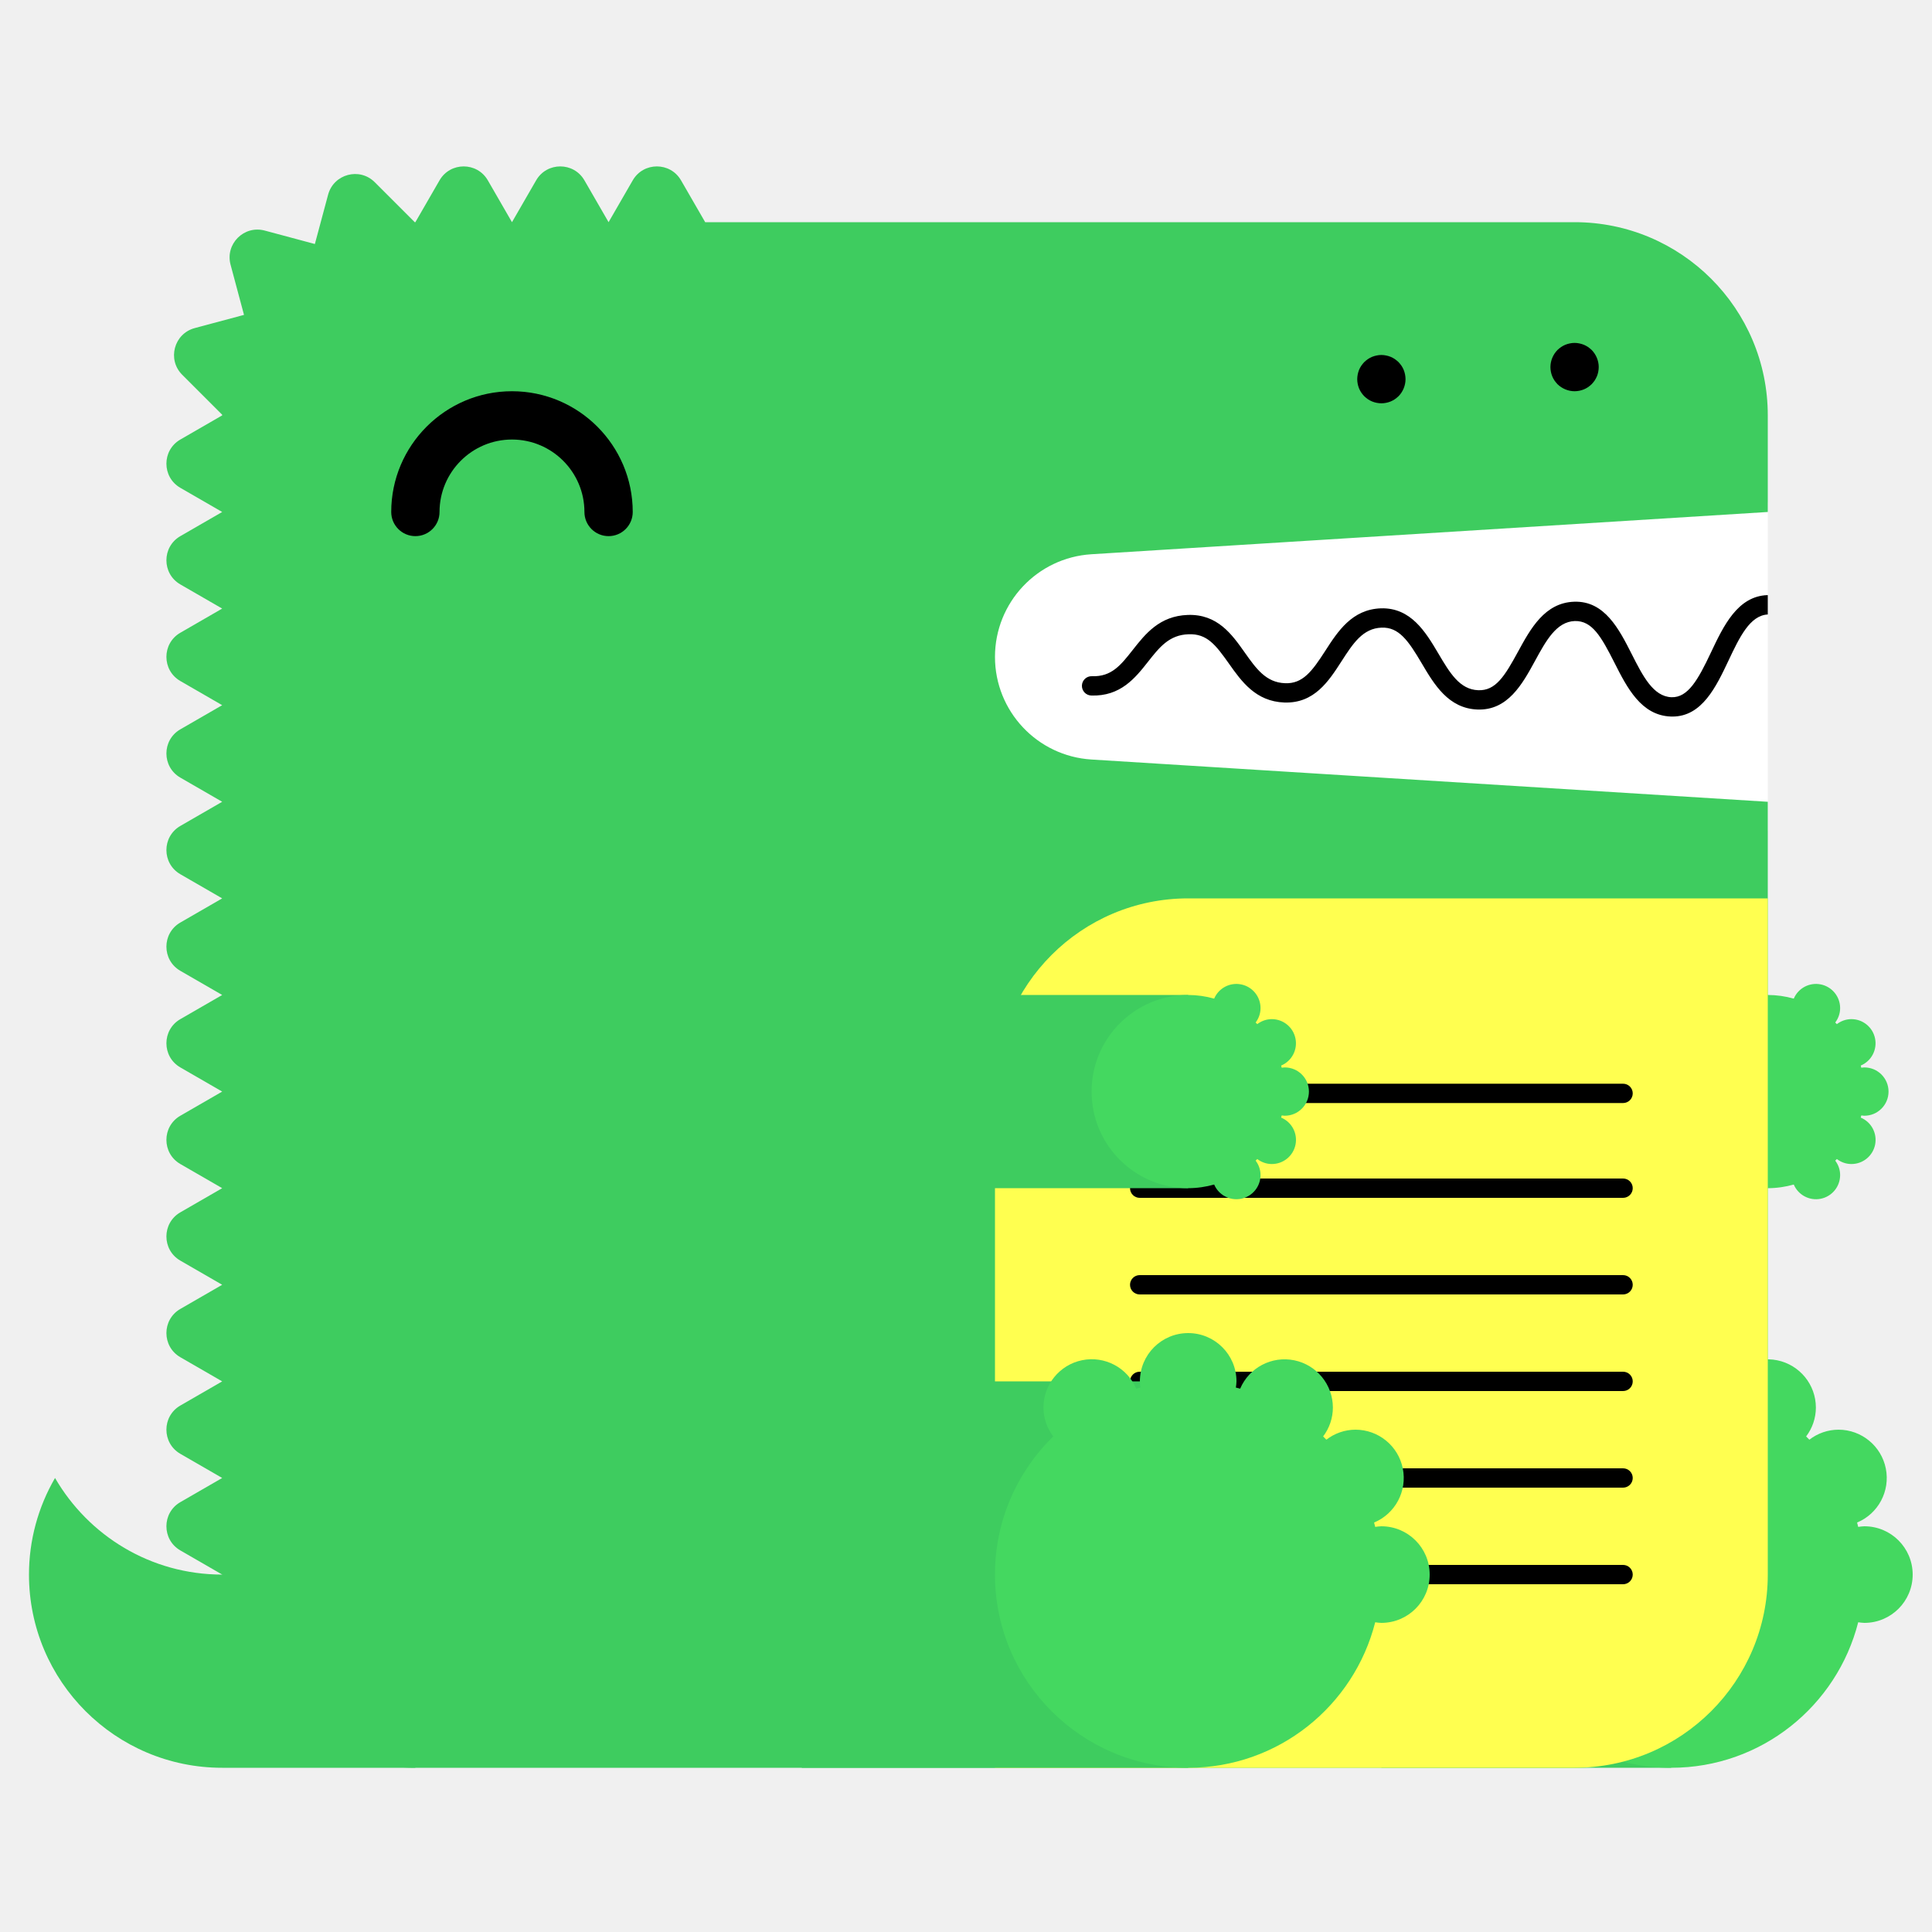
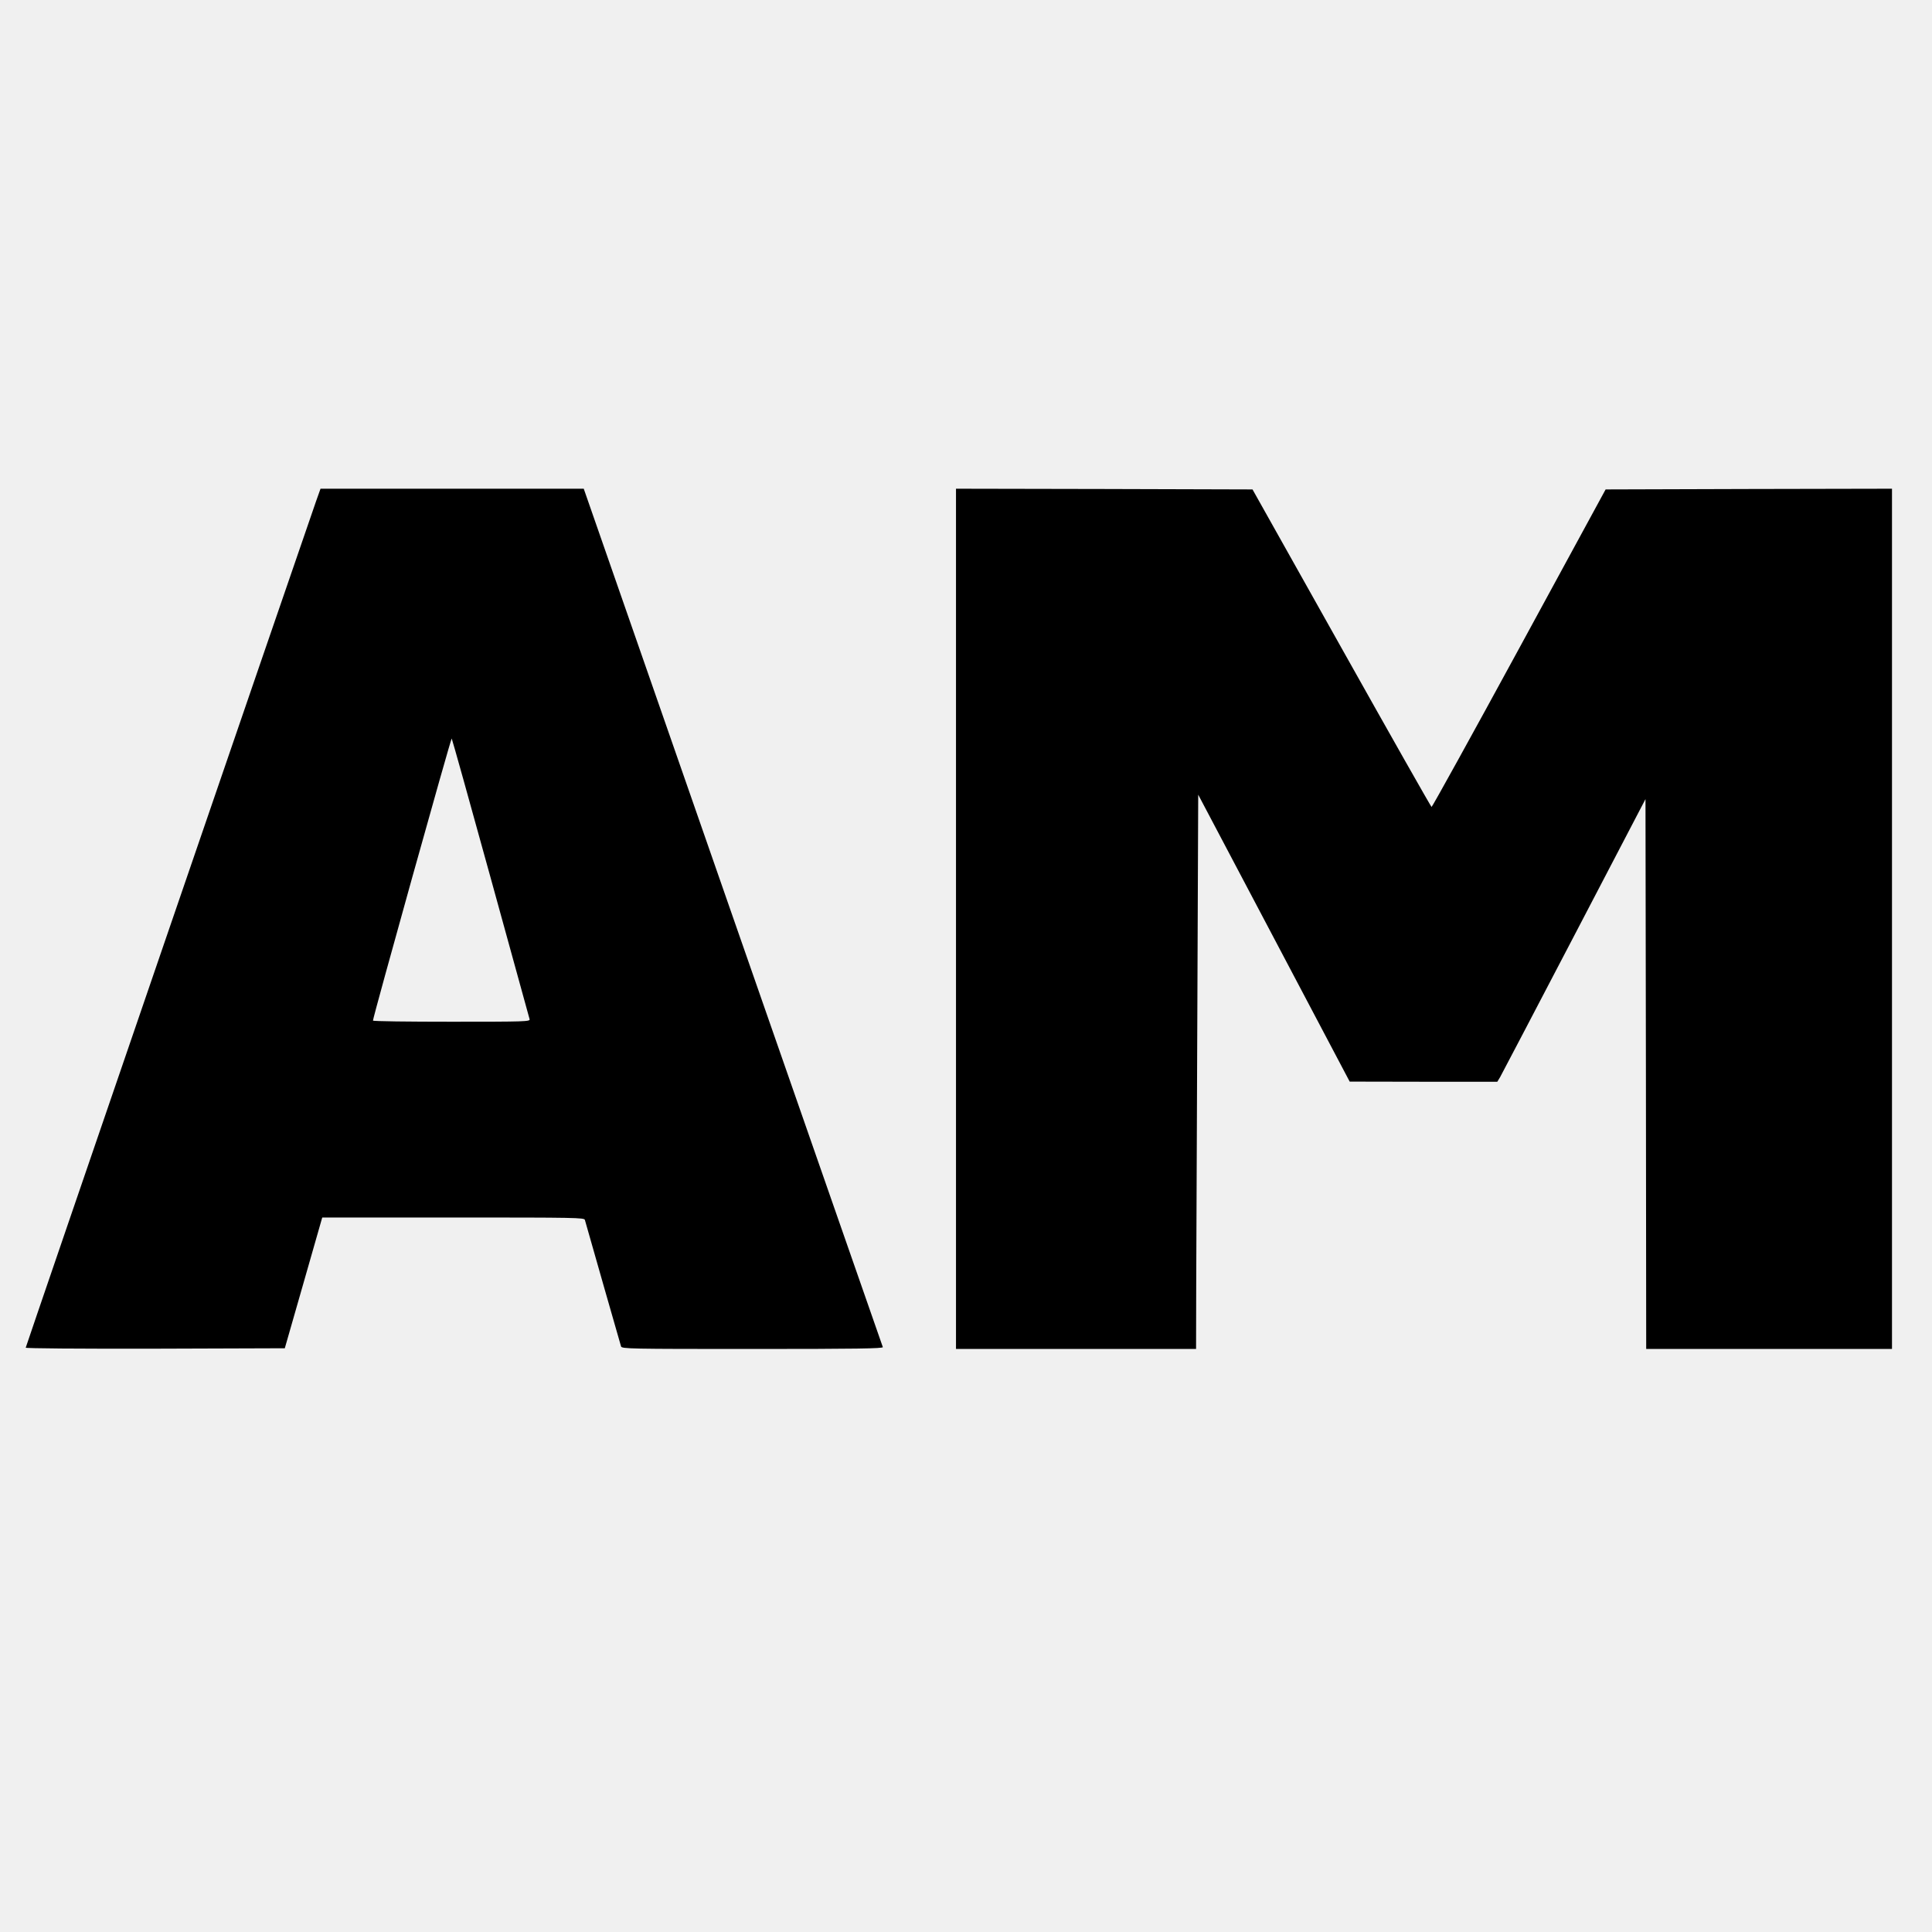
- <svg xmlns="http://www.w3.org/2000/svg" width="200" height="200" viewBox="0 0 200 200">
-   <g fill="none" fill-rule="evenodd">
-     <path fill="#FFF" d="M99 52h84v34H99z" />
-     <path d="M23 163c-7.398 0-13.843-4.027-17.303-10A19.886 19.886 0 0 0 3 163c0 11.046 8.954 20 20 20h20v-20H23z" fill="#3ECC5F" />
-     <path d="M112.98 57.376L183 53V43c0-11.046-8.954-20-20-20H73l-2.5-4.33c-1.112-1.925-3.889-1.925-5 0L63 23l-2.5-4.33c-1.111-1.925-3.889-1.925-5 0L53 23l-2.5-4.33c-1.111-1.925-3.889-1.925-5 0L43 23c-.022 0-.042.003-.065.003l-4.142-4.141c-1.57-1.571-4.252-.853-4.828 1.294l-1.369 5.104-5.192-1.392c-2.148-.575-4.111 1.389-3.535 3.536l1.39 5.193-5.102 1.367c-2.148.576-2.867 3.259-1.296 4.83l4.142 4.142c0 .021-.003.042-.003.064l-4.33 2.5c-1.925 1.111-1.925 3.889 0 5L23 53l-4.33 2.5c-1.925 1.111-1.925 3.889 0 5L23 63l-4.33 2.5c-1.925 1.111-1.925 3.889 0 5L23 73l-4.33 2.5c-1.925 1.111-1.925 3.889 0 5L23 83l-4.33 2.5c-1.925 1.111-1.925 3.889 0 5L23 93l-4.33 2.5c-1.925 1.111-1.925 3.889 0 5L23 103l-4.33 2.5c-1.925 1.111-1.925 3.889 0 5L23 113l-4.33 2.5c-1.925 1.111-1.925 3.889 0 5L23 123l-4.33 2.5c-1.925 1.111-1.925 3.889 0 5L23 133l-4.33 2.5c-1.925 1.111-1.925 3.889 0 5L23 143l-4.33 2.5c-1.925 1.111-1.925 3.889 0 5L23 153l-4.33 2.5c-1.925 1.111-1.925 3.889 0 5L23 163c0 11.046 8.954 20 20 20h120c11.046 0 20-8.954 20-20V83l-70.02-4.376A10.645 10.645 0 0 1 103 68c0-5.621 4.37-10.273 9.98-10.624" fill="#3ECC5F" />
-     <path fill="#3ECC5F" d="M143 183h30v-40h-30z" />
-     <path d="M193 158c-.219 0-.428.037-.639.064-.038-.15-.074-.301-.116-.451A5 5 0 0 0 190.32 148a4.96 4.96 0 0 0-3.016 1.036 26.531 26.531 0 0 0-.335-.336 4.955 4.955 0 0 0 1.011-2.987 5 5 0 0 0-9.599-1.959c-.148-.042-.297-.077-.445-.115.027-.211.064-.42.064-.639a5 5 0 0 0-5-5 5 5 0 0 0-5 5c0 .219.037.428.064.639-.148.038-.297.073-.445.115a4.998 4.998 0 0 0-9.599 1.959c0 1.125.384 2.151 1.011 2.987-3.717 3.632-6.031 8.693-6.031 14.3 0 11.046 8.954 20 20 20 9.339 0 17.16-6.41 19.361-15.064.211.027.42.064.639.064a5 5 0 0 0 5-5 5 5 0 0 0-5-5" fill="#44D860" />
-     <path fill="#3ECC5F" d="M153 123h30v-20h-30z" />
-     <path d="M193 115.5a2.5 2.5 0 1 0 0-5c-.109 0-.214.019-.319.032-.02-.075-.037-.15-.058-.225a2.501 2.501 0 0 0-.963-4.807c-.569 0-1.088.197-1.508.518a6.653 6.653 0 0 0-.168-.168c.314-.417.506-.931.506-1.494a2.5 2.5 0 0 0-4.8-.979A9.987 9.987 0 0 0 183 103c-5.522 0-10 4.478-10 10s4.478 10 10 10c.934 0 1.833-.138 2.69-.377a2.5 2.5 0 0 0 4.8-.979c0-.563-.192-1.077-.506-1.494.057-.055.113-.111.168-.168.42.321.939.518 1.508.518a2.5 2.5 0 0 0 .963-4.807c.021-.074.038-.15.058-.225.105.013.21.032.319.032" fill="#44D860" />
-     <path d="M63 55.5a2.5 2.5 0 0 1-2.5-2.5c0-4.136-3.364-7.5-7.5-7.5s-7.5 3.364-7.5 7.5a2.5 2.5 0 1 1-5 0c0-6.893 5.607-12.5 12.5-12.5S65.5 46.107 65.5 53a2.5 2.5 0 0 1-2.5 2.5" fill="#000" />
-     <path d="M103 183h60c11.046 0 20-8.954 20-20V93h-60c-11.046 0-20 8.954-20 20v70z" fill="#FFFF50" />
-     <path d="M168.02 124h-50.04a1 1 0 1 1 0-2h50.04a1 1 0 1 1 0 2m0 20h-50.04a1 1 0 1 1 0-2h50.04a1 1 0 1 1 0 2m0 20h-50.04a1 1 0 1 1 0-2h50.04a1 1 0 1 1 0 2m0-49.814h-50.04a1 1 0 1 1 0-2h50.04a1 1 0 1 1 0 2m0 19.814h-50.04a1 1 0 1 1 0-2h50.04a1 1 0 1 1 0 2m0 20h-50.04a1 1 0 1 1 0-2h50.04a1 1 0 1 1 0 2M183 61.611c-.012 0-.022-.006-.034-.005-3.09.105-4.552 3.196-5.842 5.923-1.346 2.85-2.387 4.703-4.093 4.647-1.889-.068-2.969-2.202-4.113-4.46-1.314-2.594-2.814-5.536-5.963-5.426-3.046.104-4.513 2.794-5.807 5.167-1.377 2.528-2.314 4.065-4.121 3.994-1.927-.07-2.951-1.805-4.136-3.813-1.321-2.236-2.848-4.75-5.936-4.664-2.994.103-4.465 2.385-5.763 4.4-1.373 2.13-2.335 3.428-4.165 3.351-1.973-.07-2.992-1.51-4.171-3.177-1.324-1.873-2.816-3.993-5.895-3.89-2.928.1-4.399 1.97-5.696 3.618-1.232 1.564-2.194 2.802-4.229 2.724a1 1 0 0 0-.072 2c3.017.101 4.545-1.8 5.872-3.487 1.177-1.496 2.193-2.787 4.193-2.855 1.926-.082 2.829 1.115 4.195 3.045 1.297 1.834 2.769 3.914 5.731 4.021 3.103.104 4.596-2.215 5.918-4.267 1.182-1.834 2.202-3.417 4.15-3.484 1.793-.067 2.769 1.35 4.145 3.681 1.297 2.197 2.766 4.686 5.787 4.796 3.125.108 4.634-2.62 5.949-5.035 1.139-2.088 2.214-4.06 4.119-4.126 1.793-.042 2.728 1.595 4.111 4.33 1.292 2.553 2.757 5.445 5.825 5.556l.169.003c3.064 0 4.518-3.075 5.805-5.794 1.139-2.41 2.217-4.68 4.067-4.773v-2z" fill="#000" />
-     <path fill="#3ECC5F" d="M83 183h40v-40H83z" />
-     <path d="M143 158c-.219 0-.428.037-.639.064-.038-.15-.074-.301-.116-.451A5 5 0 0 0 140.32 148a4.96 4.96 0 0 0-3.016 1.036 26.531 26.531 0 0 0-.335-.336 4.955 4.955 0 0 0 1.011-2.987 5 5 0 0 0-9.599-1.959c-.148-.042-.297-.077-.445-.115.027-.211.064-.42.064-.639a5 5 0 0 0-5-5 5 5 0 0 0-5 5c0 .219.037.428.064.639-.148.038-.297.073-.445.115a4.998 4.998 0 0 0-9.599 1.959c0 1.125.384 2.151 1.011 2.987-3.717 3.632-6.031 8.693-6.031 14.3 0 11.046 8.954 20 20 20 9.339 0 17.16-6.41 19.361-15.064.211.027.42.064.639.064a5 5 0 0 0 5-5 5 5 0 0 0-5-5" fill="#44D860" />
-     <path fill="#3ECC5F" d="M83 123h40v-20H83z" />
-     <path d="M133 115.5a2.5 2.5 0 1 0 0-5c-.109 0-.214.019-.319.032-.02-.075-.037-.15-.058-.225a2.501 2.501 0 0 0-.963-4.807c-.569 0-1.088.197-1.508.518a6.653 6.653 0 0 0-.168-.168c.314-.417.506-.931.506-1.494a2.5 2.5 0 0 0-4.8-.979A9.987 9.987 0 0 0 123 103c-5.522 0-10 4.478-10 10s4.478 10 10 10c.934 0 1.833-.138 2.69-.377a2.5 2.5 0 0 0 4.8-.979c0-.563-.192-1.077-.506-1.494.057-.055.113-.111.168-.168.42.321.939.518 1.508.518a2.5 2.5 0 0 0 .963-4.807c.021-.074.038-.15.058-.225.105.013.21.032.319.032" fill="#44D860" />
-     <path d="M143 41.75c-.16 0-.33-.02-.49-.05a2.52 2.52 0 0 1-.47-.14c-.15-.06-.29-.14-.431-.23-.13-.09-.259-.2-.38-.31-.109-.12-.219-.24-.309-.38s-.17-.28-.231-.43a2.619 2.619 0 0 1-.189-.96c0-.16.02-.33.05-.49.03-.16.08-.31.139-.47.061-.15.141-.29.231-.43.09-.13.2-.26.309-.38.121-.11.25-.22.38-.31.141-.09.281-.17.431-.23.149-.06.31-.11.47-.14.32-.07.65-.07.98 0 .159.03.32.08.47.14.149.06.29.14.43.23.13.09.259.2.38.31.11.12.22.25.31.38.09.14.17.28.23.43.06.16.11.31.14.47.029.16.05.33.05.49 0 .66-.271 1.31-.73 1.77-.121.11-.25.22-.38.31-.14.09-.281.17-.43.23a2.565 2.565 0 0 1-.96.19m20-1.25c-.66 0-1.3-.27-1.771-.73a3.802 3.802 0 0 1-.309-.38c-.09-.14-.17-.28-.231-.43a2.619 2.619 0 0 1-.189-.96c0-.66.27-1.3.729-1.77.121-.11.25-.22.38-.31.141-.09.281-.17.431-.23.149-.06.31-.11.47-.14.32-.07.66-.07.98 0 .159.03.32.08.47.14.149.06.29.14.43.23.13.09.259.2.38.31.459.47.73 1.11.73 1.77 0 .16-.021.33-.05.49-.03.16-.08.32-.14.47-.07.15-.14.29-.23.43-.09.13-.2.26-.31.38-.121.11-.25.22-.38.31-.14.09-.281.17-.43.23a2.565 2.565 0 0 1-.96.19" fill="#000" />
+ <svg xmlns="http://www.w3.org/2000/svg" version="1.0" width="1352pt" height="1352pt" viewBox="0 0 1352 1352" preserveAspectRatio="xMidYMid meet">
+   <g transform="translate(0,1352) scale(0.1,-0.1)" fill="#000000" stroke="none">
+     <path d="M2212 10013 c-147 -423 -2032 -5917 -2032 -5924 0 -5 359 -8 906 -7 l907 3 131 457 131 458 916 0 c865 0 917 -1 922 -17 19 -69 249 -872 253 -885 5 -17 58 -18 921 -18 728 0 914 3 911 13 -3 6 -474 1361 -1049 3009 l-1044 2998 -921 0 -921 0 -31 -87z m1222 -2638 c147 -533 269 -978 272 -987 5 -17 -26 -18 -545 -18 -303 0 -551 3 -551 8 -1 20 546 1980 551 1974 3 -4 126 -443 273 -977z" />
+     <path d="M6690 7090 l0 -3010 840 0 840 0 1 443 c1 243 5 1116 8 1939 l6 1497 530 -1004 530 -1004 517 -1 516 0 20 33 c10 17 243 463 518 989 l499 956 3 -1924 2 -1924 860 0 860 0 0 3010 0 3010 -1002 -2 -1002 -3 -605 -1112 c-333 -612 -609 -1111 -613 -1110 -4 1 -288 502 -630 1112 l-623 1110 -1037 3 -1038 2 0 -3010z" />
  </g>
</svg>
